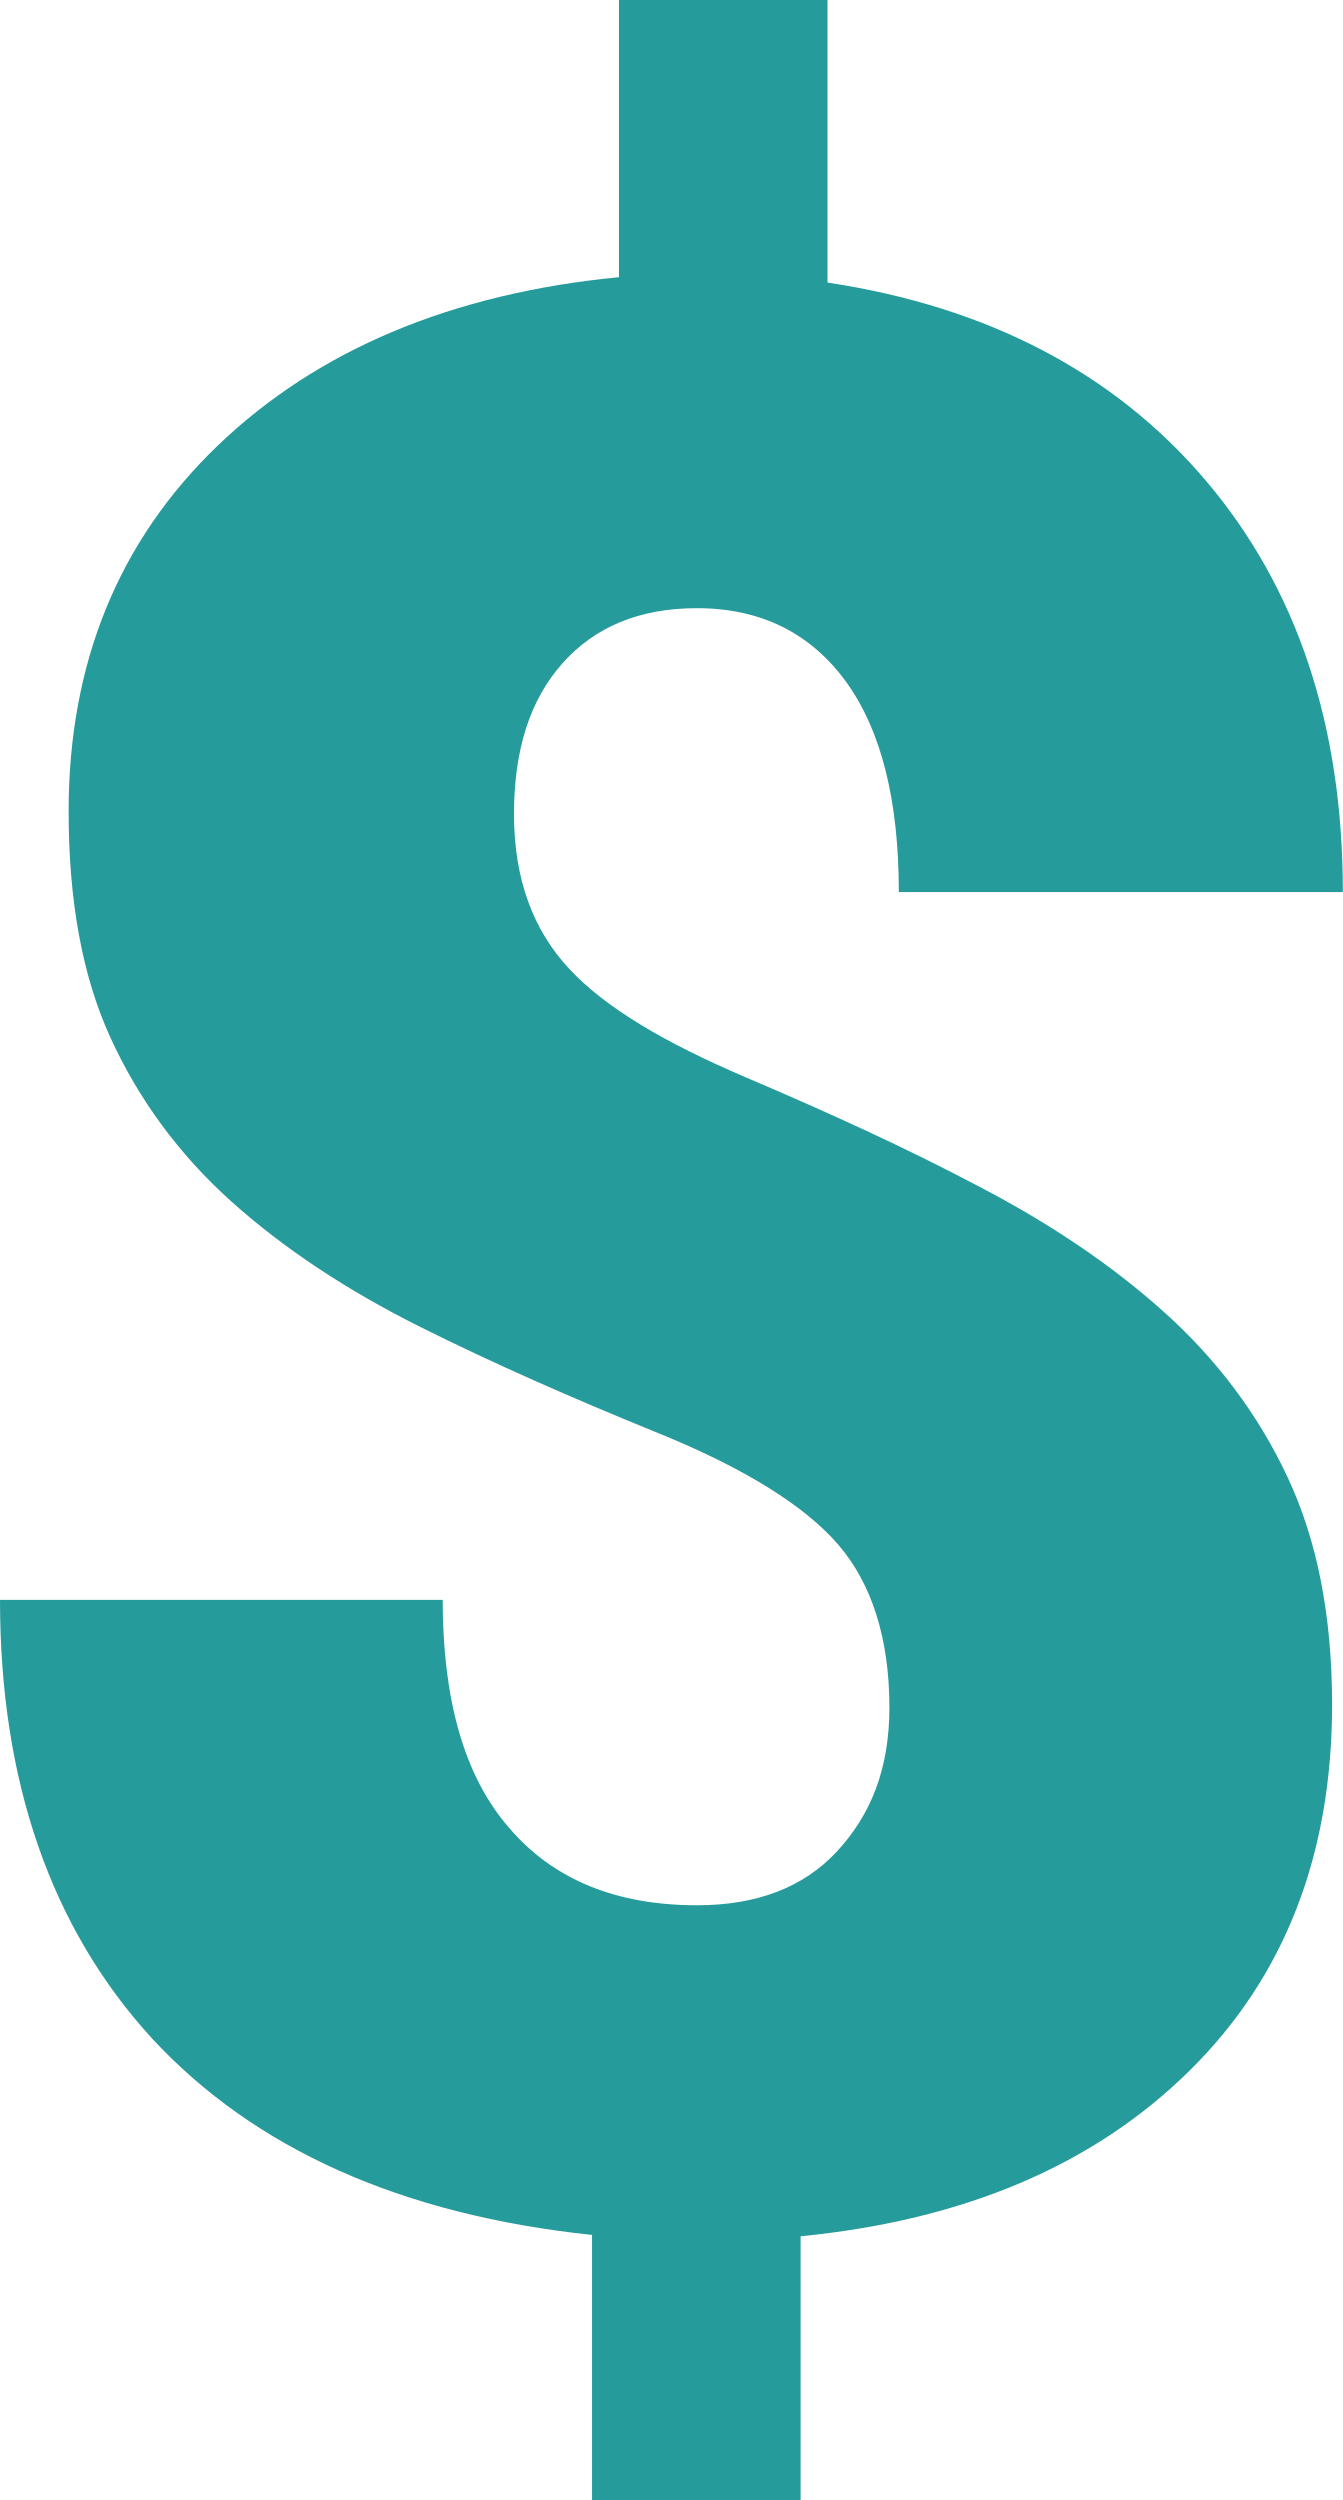
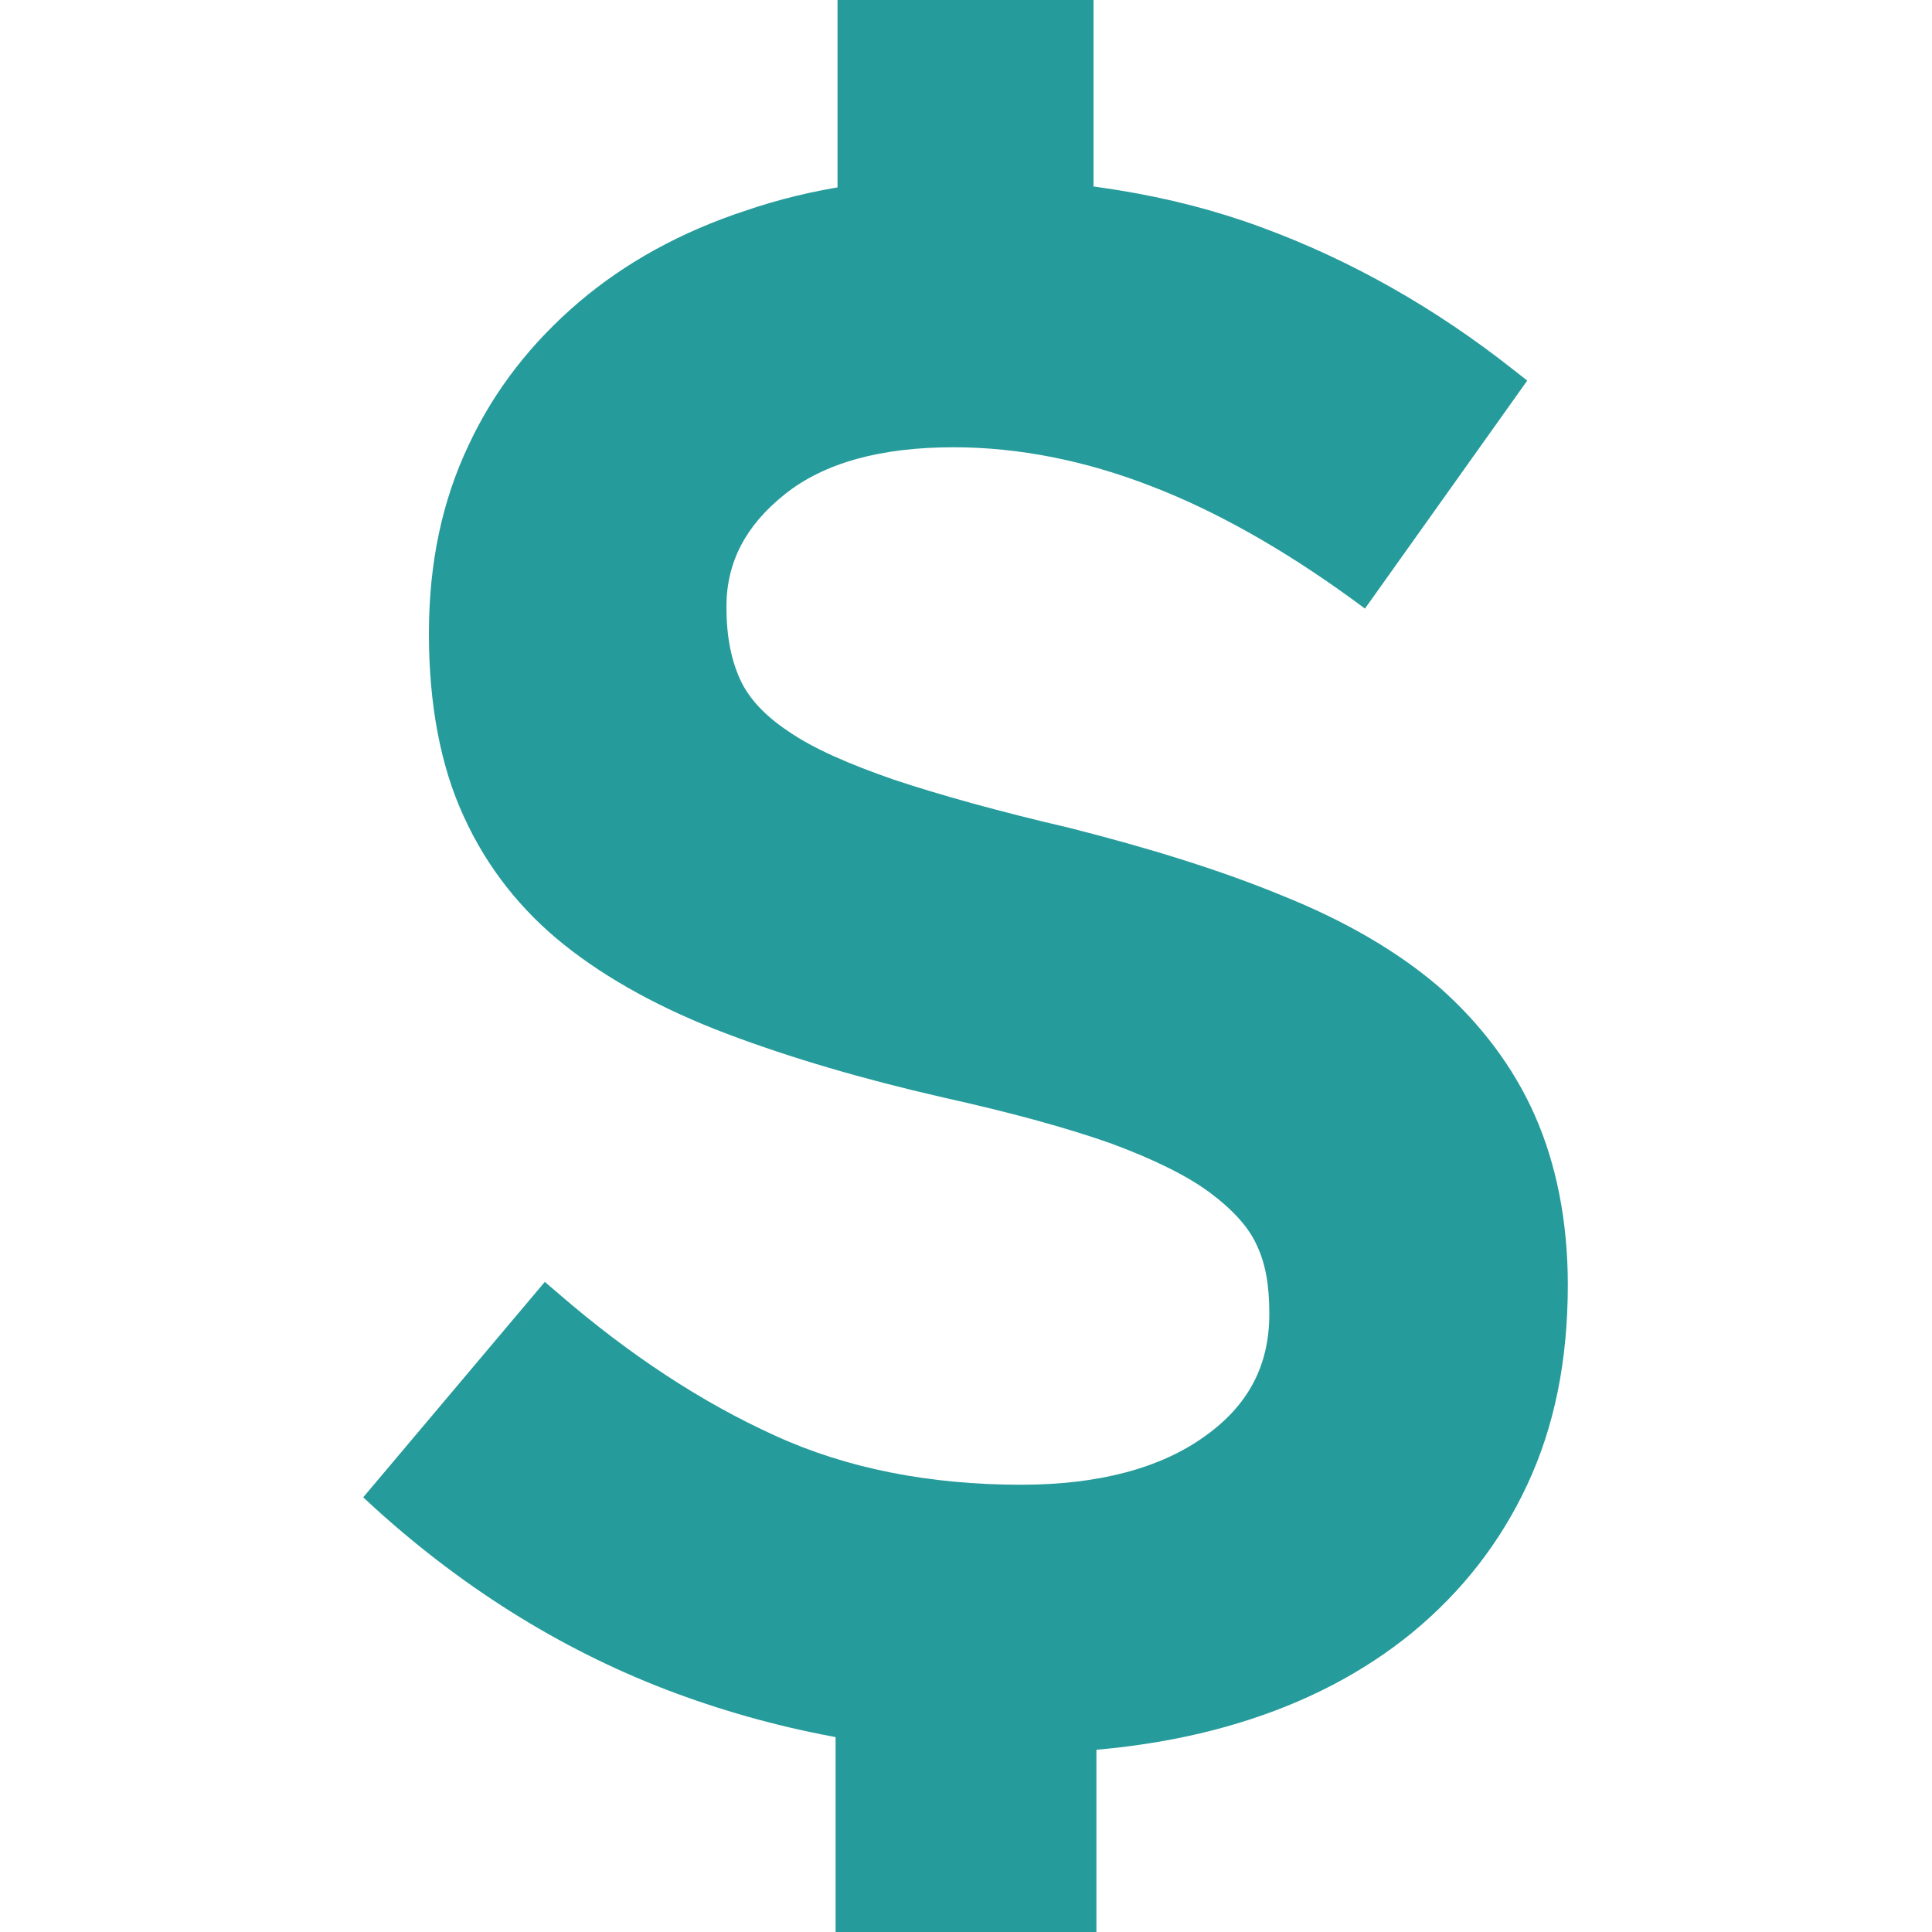
- <svg xmlns="http://www.w3.org/2000/svg" version="1.1" id="Layer_1" x="0px" y="0px" width="99.8px" height="185.8px" viewBox="0 0 99.8 185.8" enable-background="new 0 0 99.8 185.8" xml:space="preserve">
+ <svg xmlns="http://www.w3.org/2000/svg" version="1.1" id="Layer_1" x="0px" y="0px" width="200px" height="200px" viewBox="0 0 200 200" enable-background="new 0 0 200 200" xml:space="preserve">
  <g>
-     <path fill="#269B9B" d="M66.1,126.9c0-5.1-1.3-9.2-3.8-12.1s-7-5.7-13.4-8.3c-6.4-2.6-12.3-5.2-17.7-7.9c-5.4-2.7-10.1-5.8-14-9.3   s-6.9-7.6-9-12.2c-2.1-4.6-3.1-10.2-3.1-16.8c0-11,3.7-20.1,11.1-27.2S33.6,21.8,46,20.6V0h15.5v21c11.9,1.8,21.3,6.7,28.1,14.7   c6.8,8,10.2,18.2,10.2,30.6h-33c0-6.8-1.3-12-3.9-15.6c-2.6-3.6-6.3-5.5-11.1-5.5c-4.3,0-7.6,1.4-10,4.1c-2.4,2.7-3.6,6.4-3.6,11.2   c0,4.8,1.4,8.6,4.1,11.5s7.1,5.5,13.2,8.1c6.1,2.6,11.8,5.2,17.1,8c5.4,2.8,10,5.9,13.9,9.4c3.9,3.5,7,7.6,9.2,12.3   c2.2,4.7,3.3,10.3,3.3,16.9c0,11.1-3.5,20.2-10.6,27.2c-7.1,7-16.7,11.1-28.9,12.3v19.6H44v-19.7c-14.2-1.5-25.1-6.4-32.7-14.6   C3.8,143.3,0,132.4,0,118.9h32.9c0,7.4,1.6,13.1,4.9,16.9c3.3,3.9,8,5.8,14,5.8c4.4,0,7.9-1.3,10.4-4S66.1,131.5,66.1,126.9z" />
+     <path fill="#269B9B" d="M105.1,181.5c-12.2,0-24-2.1-35.1-6.2c-11.1-4.1-21.6-10.5-31.1-19.1l-1.3-1.2l18.8-22.3l1.4,1.2   c7.4,6.4,14.9,11.3,22.4,14.7c7.4,3.4,16,5.1,25.5,5.1c8,0,14.4-1.7,19-5c4.5-3.2,6.7-7.3,6.7-12.7c0-3-0.4-5.2-1.3-7.1   c-0.8-1.8-2.4-3.6-4.8-5.4c-2.4-1.8-5.9-3.5-10.2-5.1c-4.5-1.6-10.3-3.2-17.5-4.8c-8.3-1.9-15.8-4.1-22.4-6.6   c-6.6-2.5-12.3-5.6-16.8-9.2C54,94.3,50.4,89.8,48,84.5c-2.4-5.2-3.6-11.6-3.6-18.9c0-7.4,1.4-13.8,4.1-19.5   c2.7-5.8,6.6-10.7,11.4-14.8c4.8-4.1,10.6-7.3,17.3-9.5c6.7-2.3,14-3.4,21.9-3.4c11.6,0,22.2,1.7,31.4,5.1   c9.3,3.4,18.1,8.4,26.2,14.8l1.4,1.1l-16.8,23.6l-1.5-1.1c-6.9-5-13.9-9-20.7-11.6c-6.7-2.6-13.6-4-20.4-4   c-7.5,0-13.4,1.6-17.5,4.9c-4,3.2-6,7-6,11.6c0,3.1,0.5,5.5,1.4,7.5c0.9,2,2.6,3.8,5,5.4c2.6,1.8,6.3,3.4,10.9,5   c4.8,1.6,10.9,3.3,18.2,5c8.3,2.1,15.7,4.4,22,7c6.5,2.6,12,5.8,16.3,9.5c4.3,3.8,7.7,8.3,9.9,13.3c2.2,5,3.4,10.9,3.4,17.5   c0,7.9-1.4,14.7-4.2,20.7c-2.8,6-6.8,11.1-11.9,15.3c-5,4.1-11.1,7.3-18.1,9.4C121.2,180.5,113.4,181.5,105.1,181.5z" />
+     <rect x="86.7" y="0" fill="#269B9B" width="26.5" height="40.1" />
+     <rect x="86.5" y="159.2" fill="#269B9B" width="27" height="40.8" />
  </g>
</svg>
